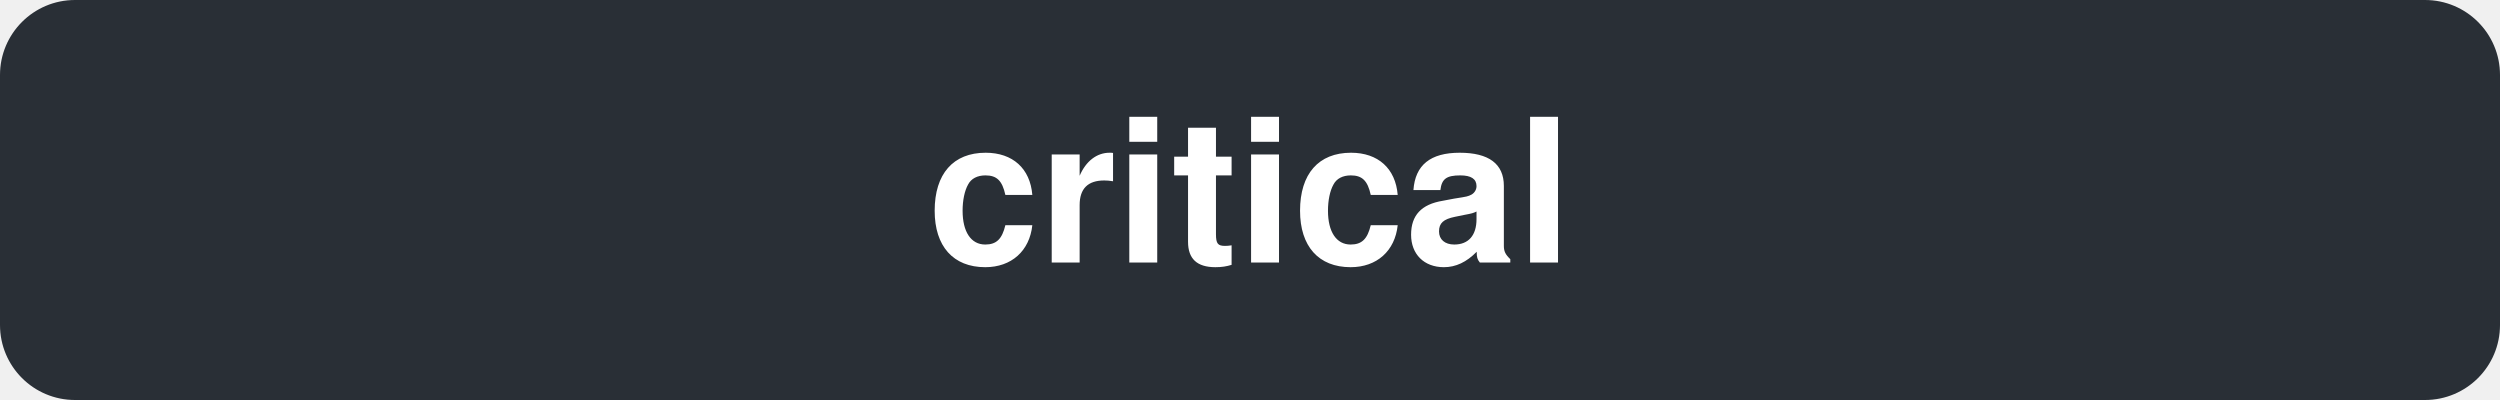
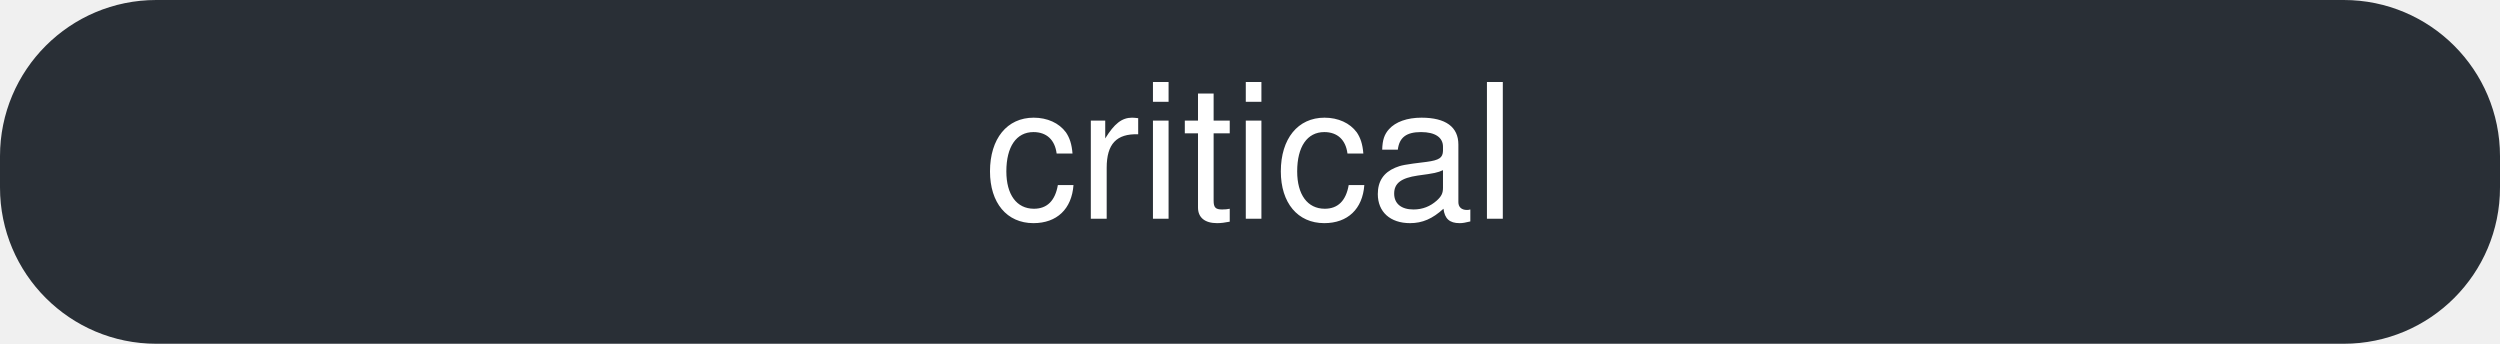
- <svg xmlns="http://www.w3.org/2000/svg" width="200" height="32">
+ <svg xmlns="http://www.w3.org/2000/svg" width="160" height="22">
  <clipPath id="a">
-     <rect width="200" height="32" rx="6" fill="#fff" />
+     <rect width="160" height="22" rx="10" fill="#fff" />
  </clipPath>
  <g clip-path="url(#a)">
-     <path fill="#292f36" d="M0 0h200v32H0z" />
+     <path fill="#292f36" d="M0 0h160v22H0z" />
  </g>
-   <g fill="#fff" font-family="Helvetica, arial, nimbussansl, liberationsans, freesans, clean, sans-serif" font-size="16" font-weight="600" text-anchor="middle">
-     <text x="100" y="21">critical</text>
+   <g fill="#fff" font-family="Helvetica, arial, nimbussansl, liberationsans, freesans, clean, sans-serif" font-size="12" font-weight="400" text-anchor="middle">
+     <text x="80" y="14">critical</text>
  </g>
</svg>
